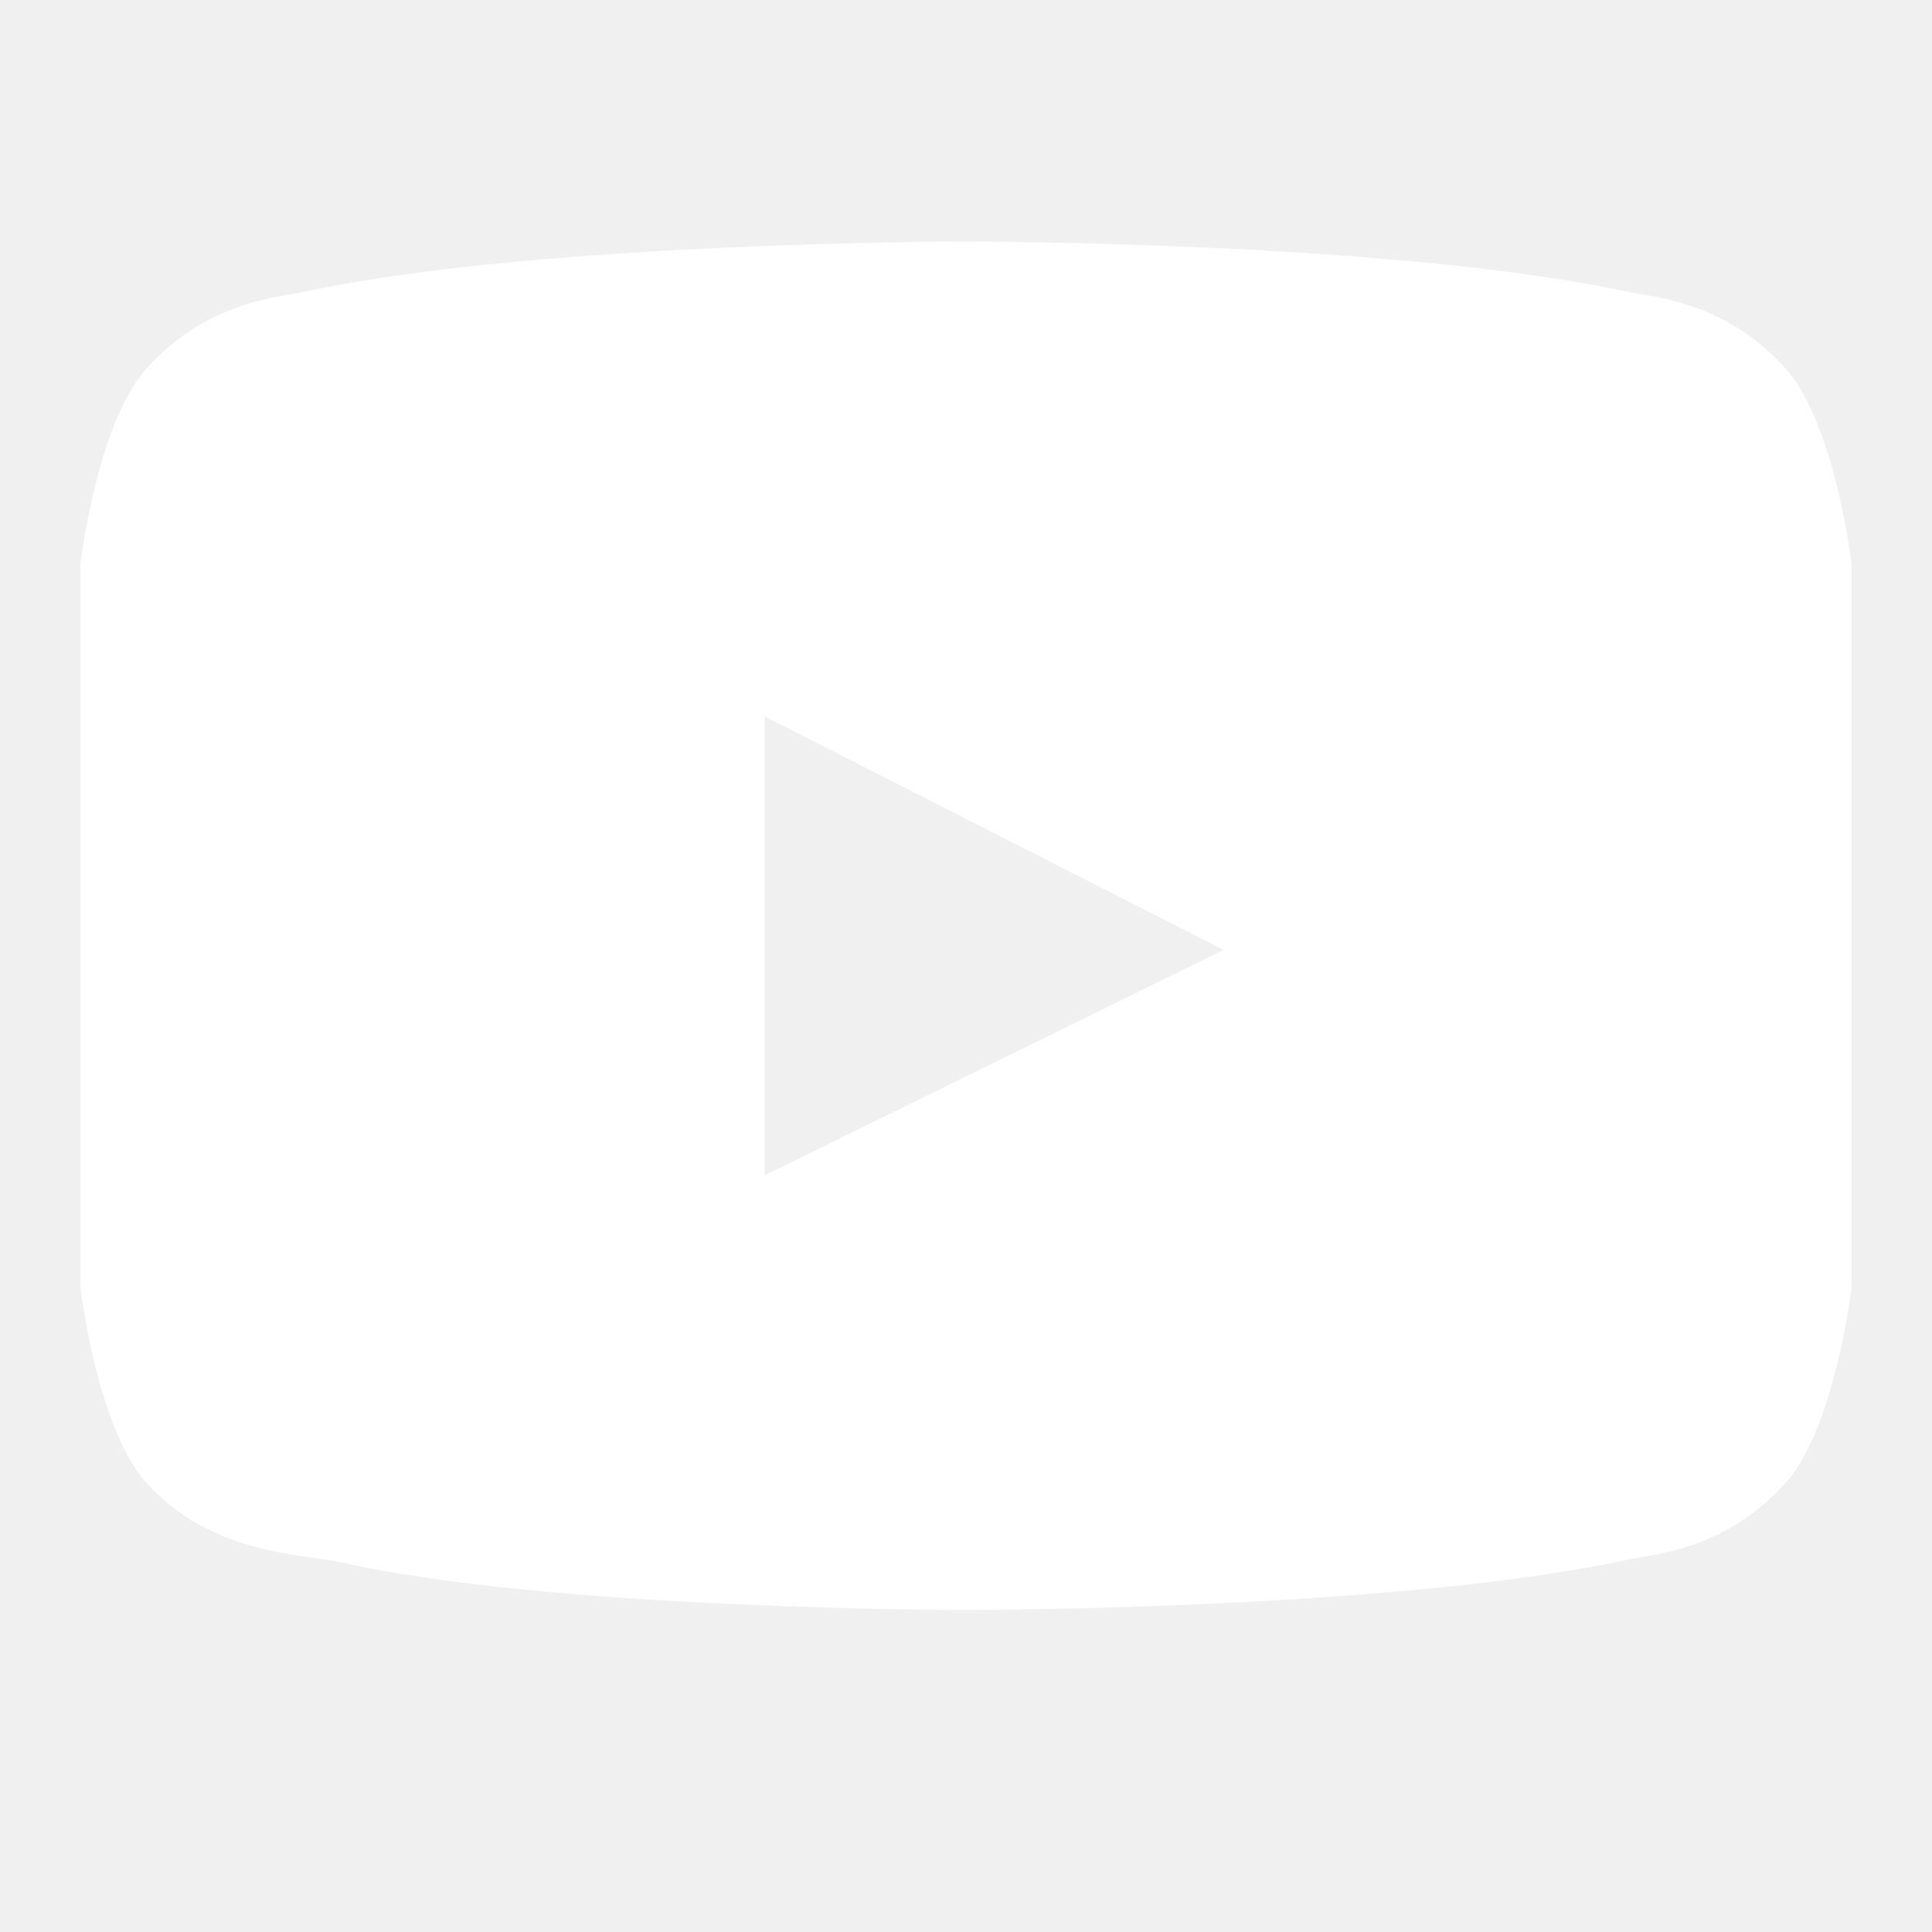
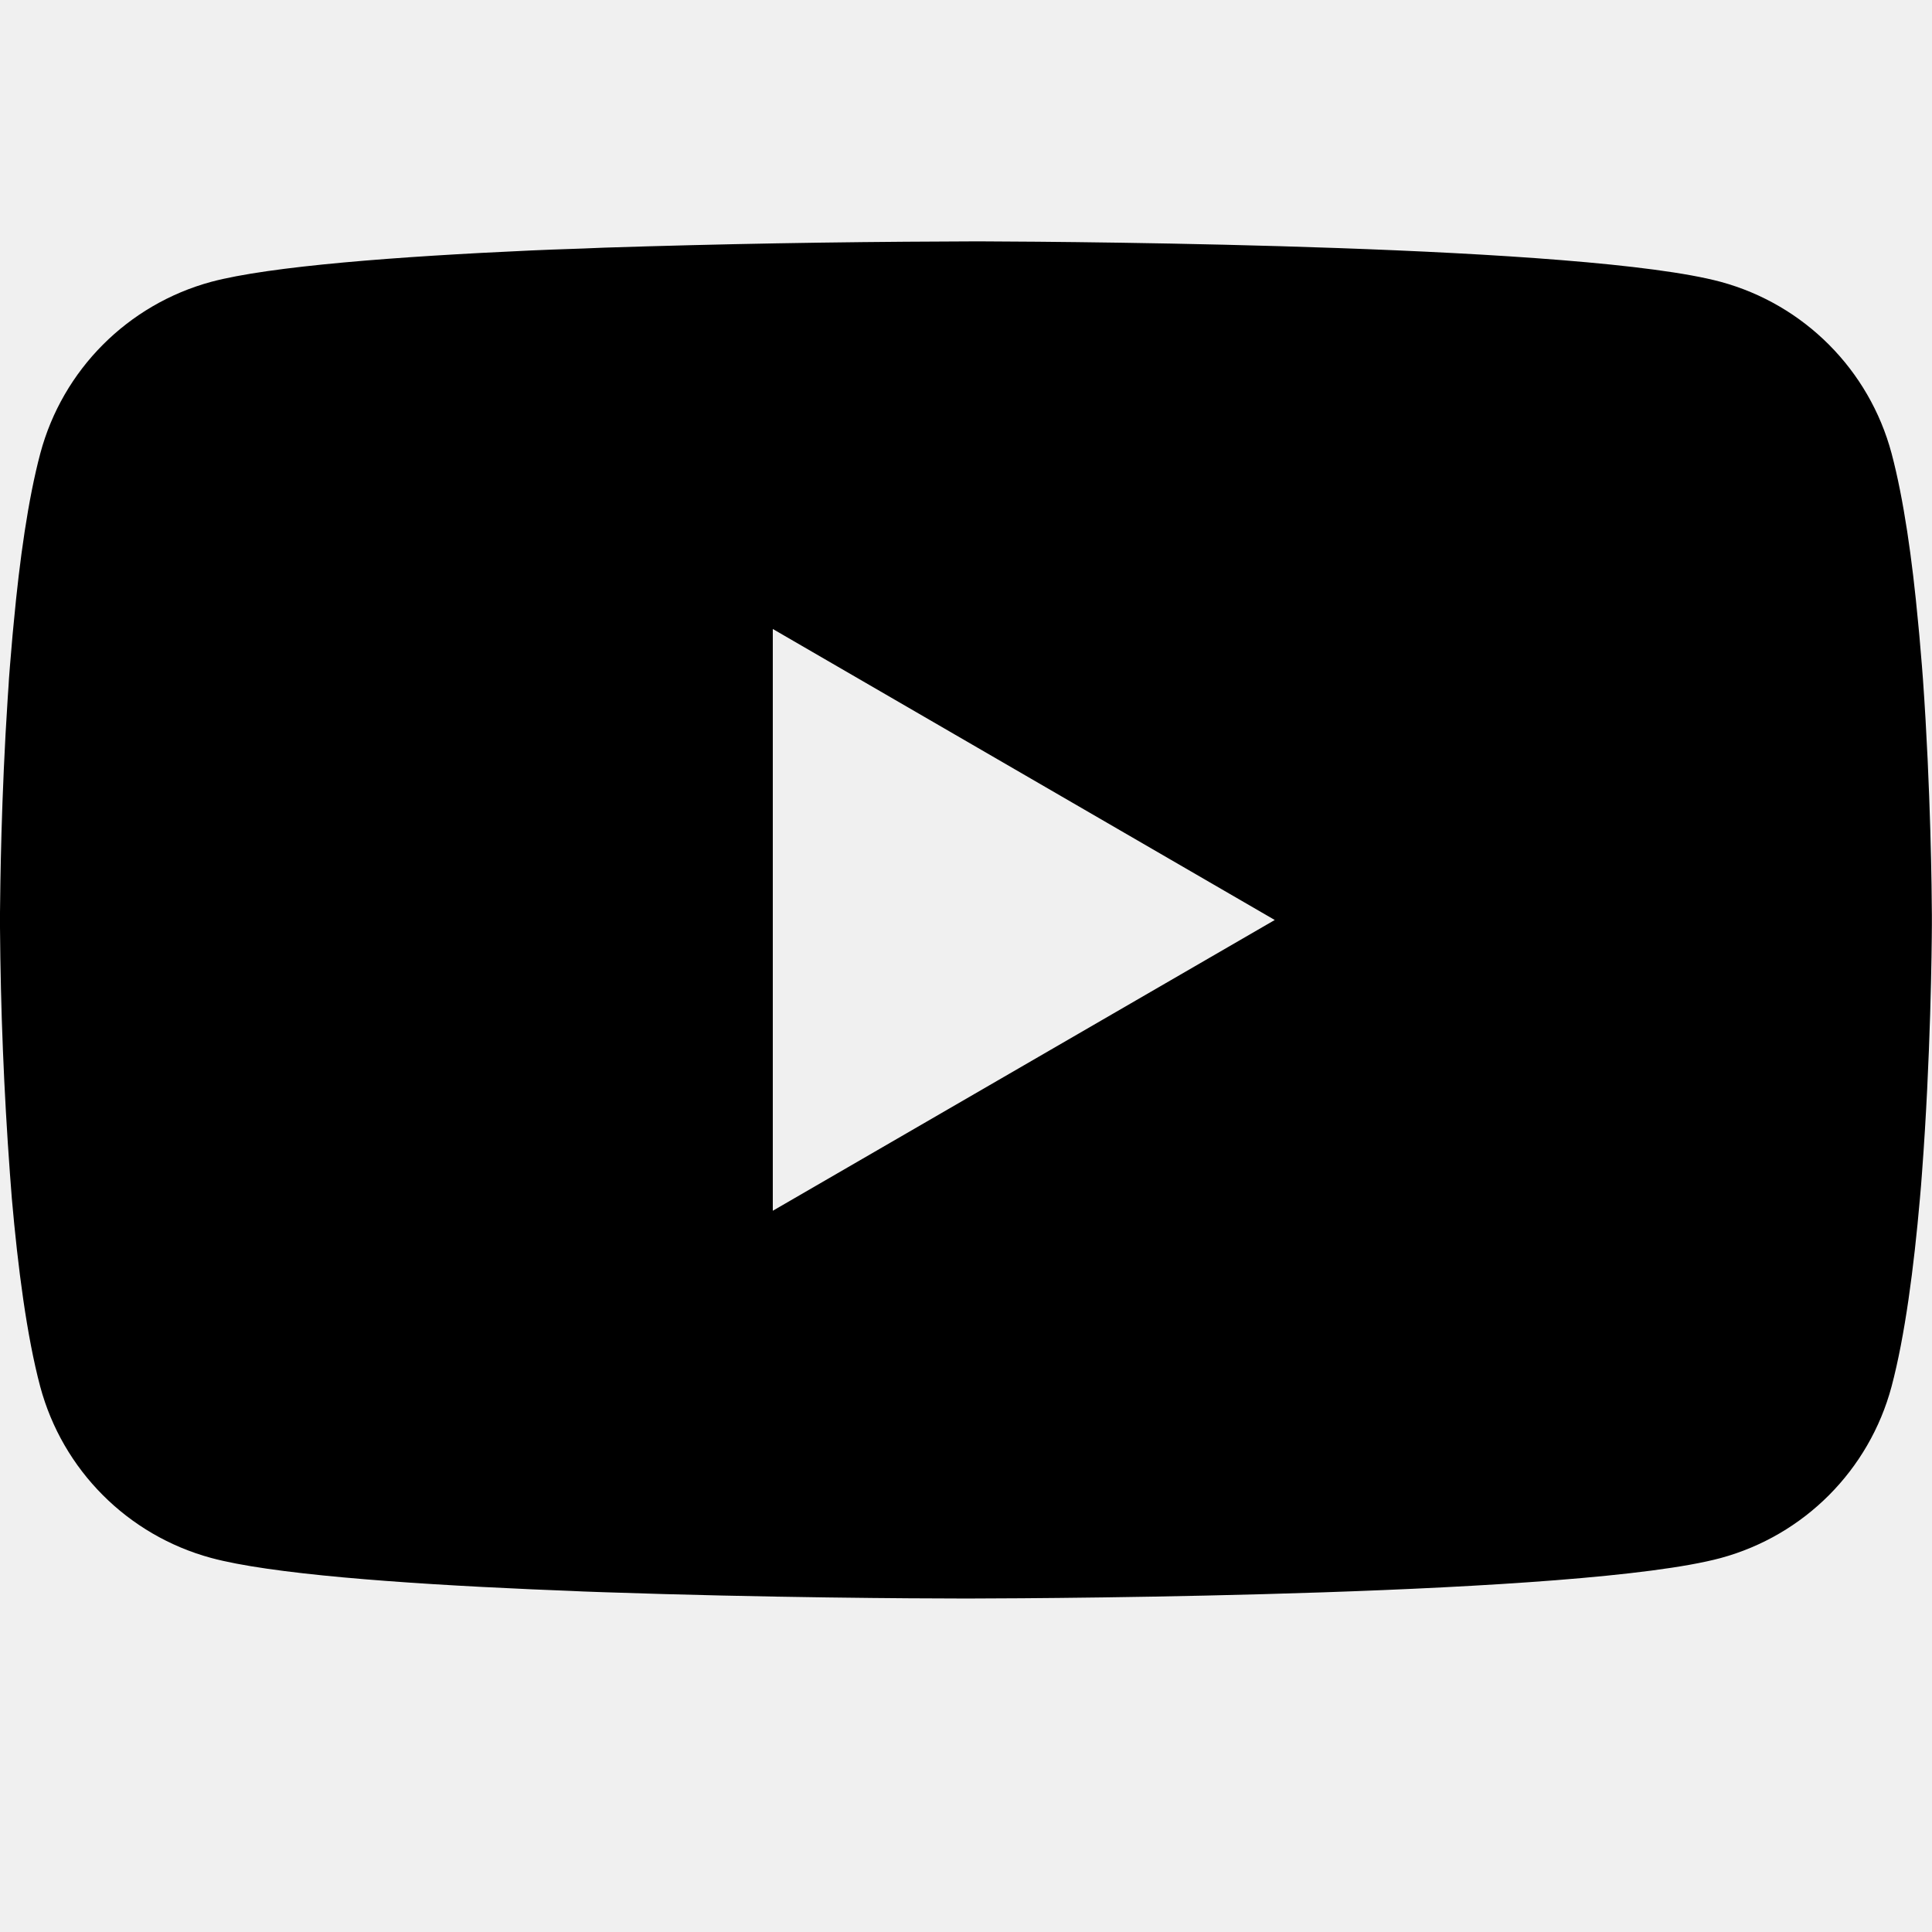
- <svg xmlns="http://www.w3.org/2000/svg" viewBox="0 0 24 24" fill="white">
-   <path d="M23 7s-.2-1.7-.8-2.4c-.8-.9-1.7-.9-2.1-1C17.2 3 12 3 12 3h0s-5.2 0-8.1.6c-.4.1-1.3.1-2.1 1C1.2 5.3 1 7 1 7S1 8.9 1 10.7v1.6C1 14.1 1 16 1 16s.2 1.7.8 2.4c.8.9 1.9.9 2.4 1C6.8 20 12 20 12 20s5.2 0 8.1-.6c.4-.1 1.3-.1 2.1-1 .6-.7.8-2.4.8-2.4s0-1.9 0-3.7v-1.6C23 8.9 23 7 23 7zM9.5 14.6V8.9l5.7 2.9-5.7 2.8z" />
+ <svg xmlns="http://www.w3.org/2000/svg" width="16" height="16" fill="currentColor" class="bi bi-youtube" viewBox="0 0 16 16">
+   <path d="M8.051 1.999h.089c.822.003 4.987.033 6.11.335a2.01 2.01 0 0 1 1.415 1.42c.101.38.172.883.22 1.402l.01.104.022.26.008.104c.065.914.073 1.77.074 1.957v.075c-.001.194-.01 1.108-.082 2.06l-.008.105-.009.104c-.05.572-.124 1.14-.235 1.558a2.01 2.01 0 0 1-1.415 1.42c-1.16.312-5.569.334-6.18.335h-.142c-.309 0-1.587-.006-2.927-.052l-.17-.006-.087-.004-.171-.007-.171-.007c-1.11-.049-2.167-.128-2.654-.26a2.01 2.01 0 0 1-1.415-1.419c-.111-.417-.185-.986-.235-1.558L.09 9.82l-.008-.104A31 31 0 0 1 0 7.68v-.123c.002-.215.01-.958.064-1.778l.007-.103.003-.052.008-.104.022-.26.01-.104c.048-.519.119-1.023.22-1.402a2.01 2.01 0 0 1 1.415-1.42c.487-.13 1.544-.21 2.654-.26l.17-.007.172-.006.086-.003.171-.007A100 100 0 0 1 7.858 2zM6.4 5.209v4.818l4.157-2.408z" />
</svg>
